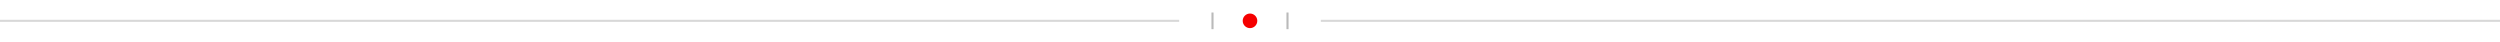
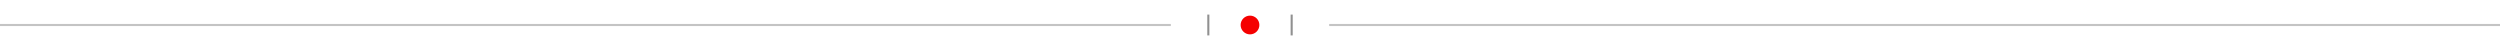
- <svg xmlns="http://www.w3.org/2000/svg" viewBox="0 0 1200 20" width="1200" height="20" role="presentation" aria-hidden="true">
-   <line x1="0" y1="10" x2="566" y2="10" stroke="rgba(10,10,10,0.16)" stroke-width="1" />
-   <line x1="582" y1="6" x2="582" y2="14" stroke="rgba(10,10,10,0.28)" stroke-width="1" />
-   <circle cx="600" cy="10" r="3.5" fill="#f50000" />
-   <line x1="618" y1="6" x2="618" y2="14" stroke="rgba(10,10,10,0.28)" stroke-width="1" />
-   <line x1="634" y1="10" x2="1200" y2="10" stroke="rgba(10,10,10,0.16)" stroke-width="1" />
+ <svg xmlns="http://www.w3.org/2000/svg" viewBox="0 0 1200 24" width="1200" height="24" role="presentation" aria-hidden="true">
+   <line x1="0" y1="12" x2="562" y2="12" stroke="rgba(10,10,10,0.24)" stroke-width="1" />
+   <line x1="580" y1="7" x2="580" y2="17" stroke="rgba(10,10,10,0.45)" stroke-width="1" />
+   <circle cx="600" cy="12" r="4.5" fill="#f50000" />
+   <line x1="620" y1="7" x2="620" y2="17" stroke="rgba(10,10,10,0.45)" stroke-width="1" />
+   <line x1="638" y1="12" x2="1200" y2="12" stroke="rgba(10,10,10,0.24)" stroke-width="1" />
</svg>
